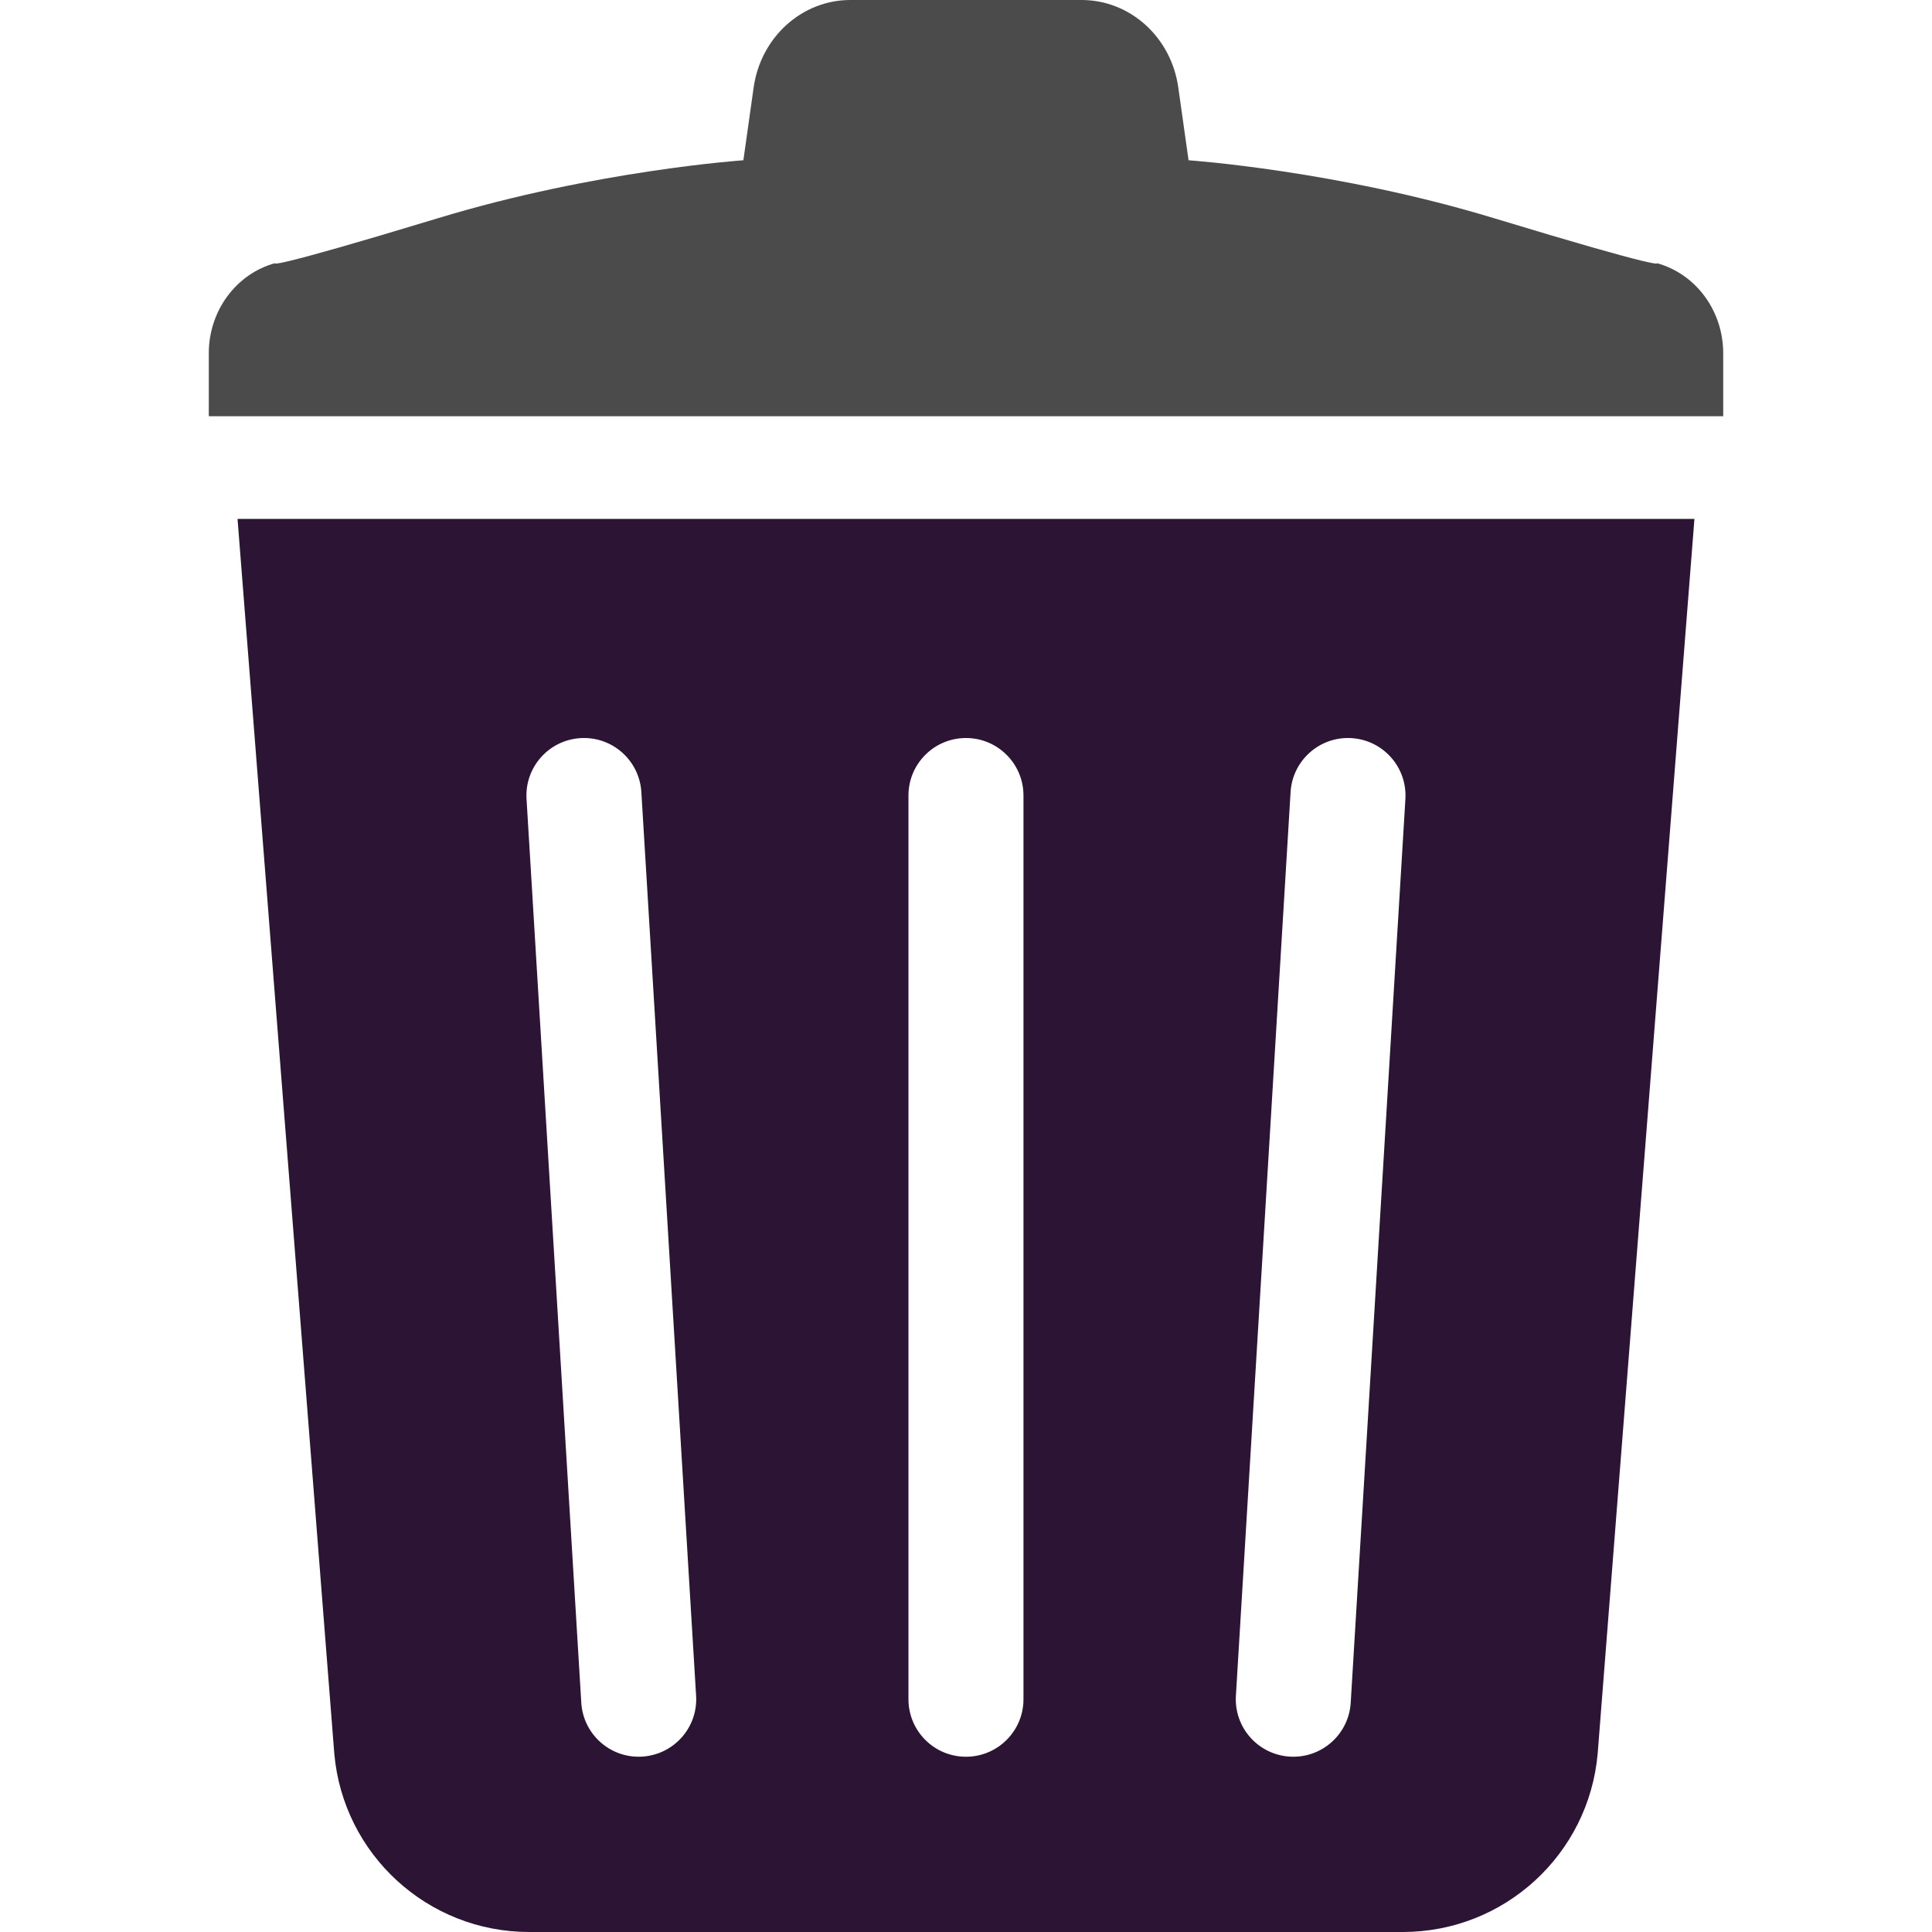
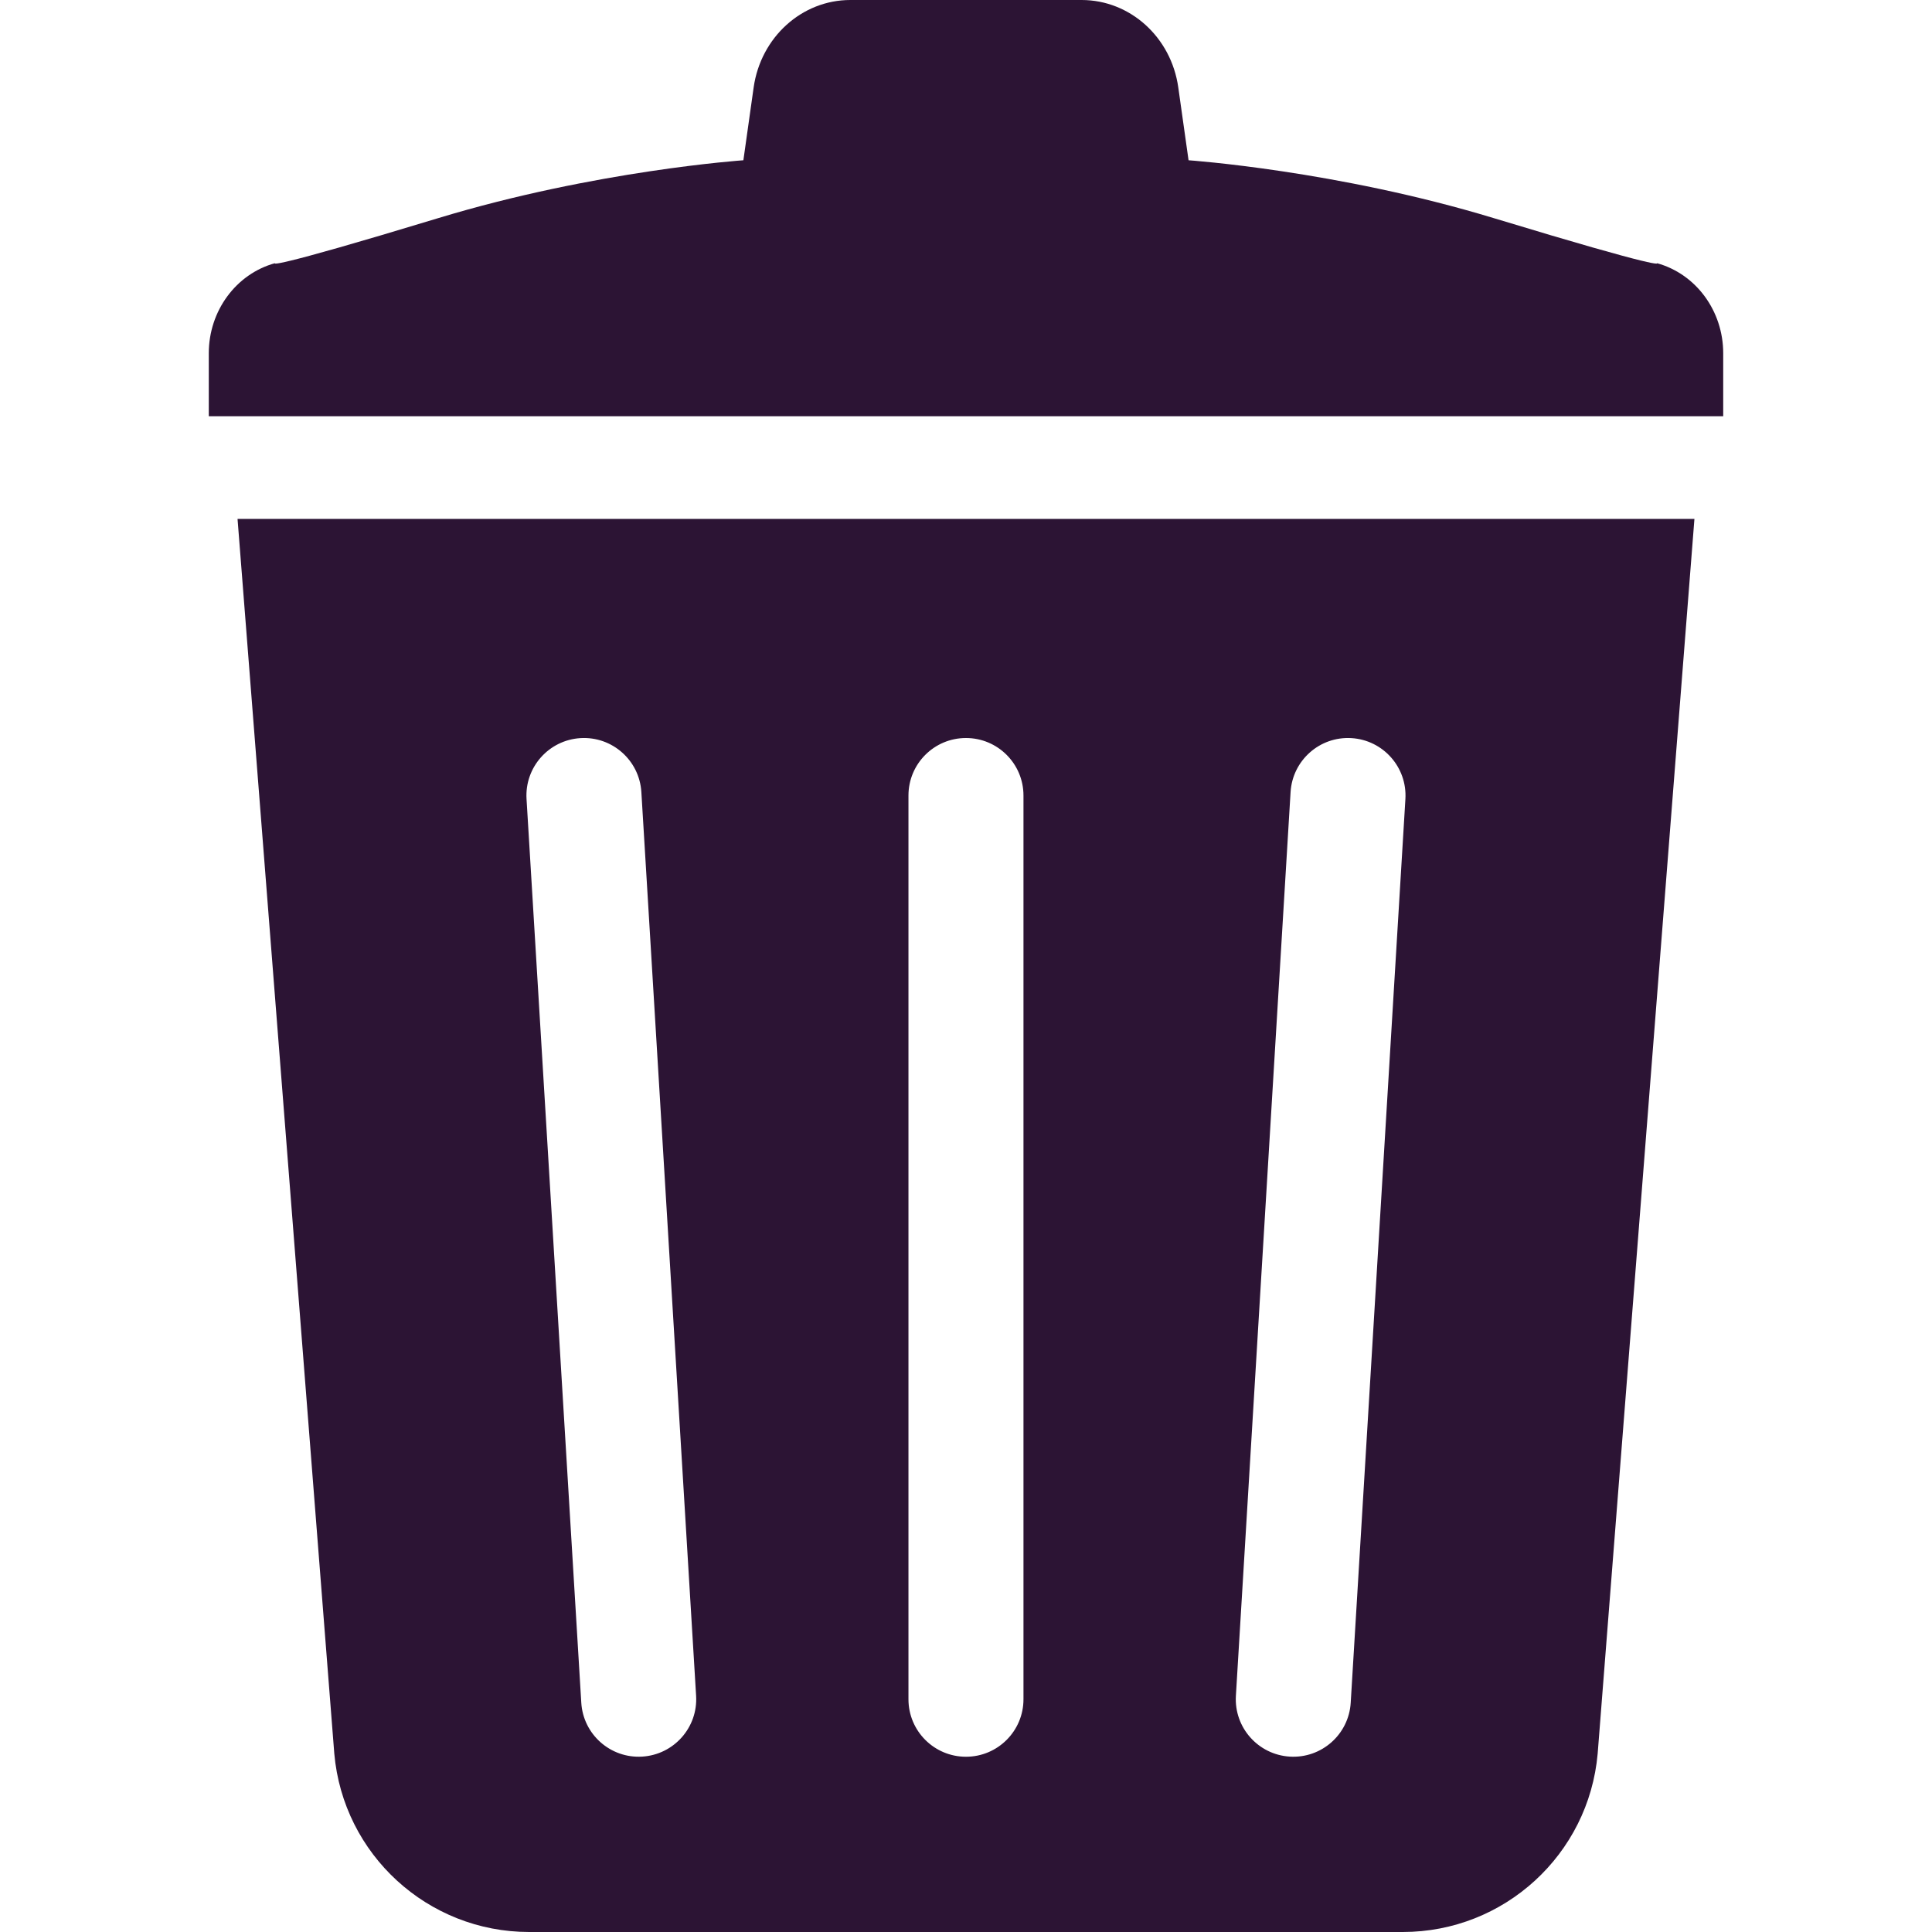
<svg xmlns="http://www.w3.org/2000/svg" version="1.1" id="_x32_" x="0px" y="0px" viewBox="0 0 512 512" style="width: 256px; height: 256px; opacity: 1;" xml:space="preserve">
  <style type="text/css">
	.st0{fill:#2c1434;}
</style>
  <g>
-     <path class="st0" d="M439.114,69.747c0,0,2.977,2.1-43.339-11.966c-41.52-12.604-80.795-15.309-80.795-15.309l-2.722-19.297   C310.387,9.857,299.484,0,286.642,0h-30.651h-30.651c-12.825,0-23.729,9.857-25.616,23.175l-2.722,19.297   c0,0-39.258,2.705-80.778,15.309C69.891,71.848,72.868,69.747,72.868,69.747c-10.324,2.849-17.536,12.655-17.536,23.864v16.695   h200.66h200.677V93.611C456.669,82.402,449.456,72.596,439.114,69.747z" style="fill: rgb(75, 75, 75);" />
+     <path class="st0" d="M439.114,69.747c0,0,2.977,2.1-43.339-11.966c-41.52-12.604-80.795-15.309-80.795-15.309l-2.722-19.297   C310.387,9.857,299.484,0,286.642,0h-30.651h-30.651c-12.825,0-23.729,9.857-25.616,23.175l-2.722,19.297   c0,0-39.258,2.705-80.778,15.309C69.891,71.848,72.868,69.747,72.868,69.747c-10.324,2.849-17.536,12.655-17.536,23.864v16.695   h200.66h200.677V93.611C456.669,82.402,449.456,72.596,439.114,69.747z" style="fill: rgb(44, 20, 52);" />
    <path class="st0" d="M88.593,464.731C90.957,491.486,113.367,512,140.234,512h231.524c26.857,0,49.276-20.514,51.64-47.269   l25.642-327.21H62.952L88.593,464.731z M342.016,209.904c0.51-8.402,7.731-14.807,16.134-14.296   c8.402,0.51,14.798,7.731,14.296,16.134l-14.492,239.493c-0.51,8.402-7.731,14.798-16.133,14.288   c-8.403-0.51-14.806-7.722-14.296-16.125L342.016,209.904z M240.751,210.823c0-8.42,6.821-15.241,15.24-15.241   c8.42,0,15.24,6.821,15.24,15.241v239.492c0,8.42-6.821,15.24-15.24,15.24c-8.42,0-15.24-6.821-15.24-15.24V210.823z    M153.833,195.608c8.403-0.51,15.624,5.894,16.134,14.296l14.509,239.492c0.51,8.403-5.894,15.615-14.296,16.125   c-8.403,0.51-15.624-5.886-16.134-14.288l-14.509-239.493C139.026,203.339,145.43,196.118,153.833,195.608z" style="fill: rgb(44, 20, 52);" />
  </g>
</svg>
